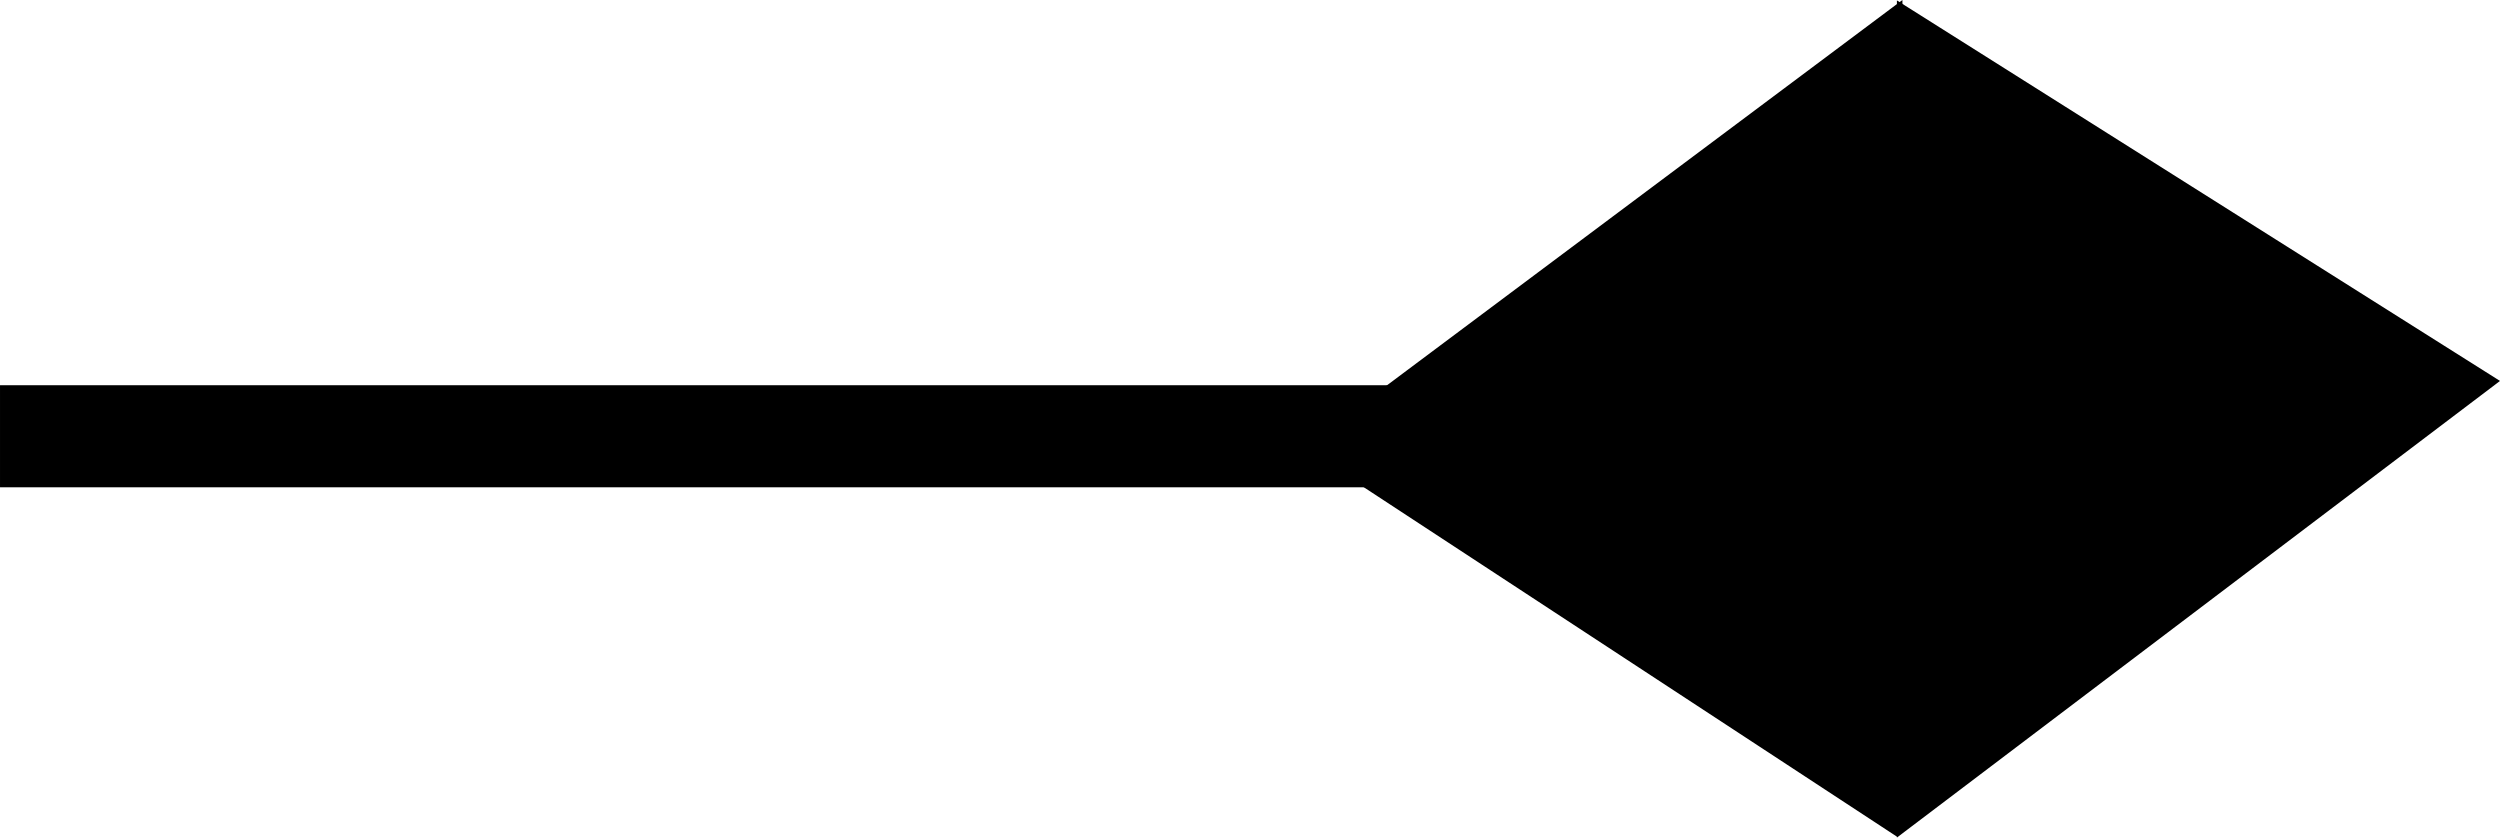
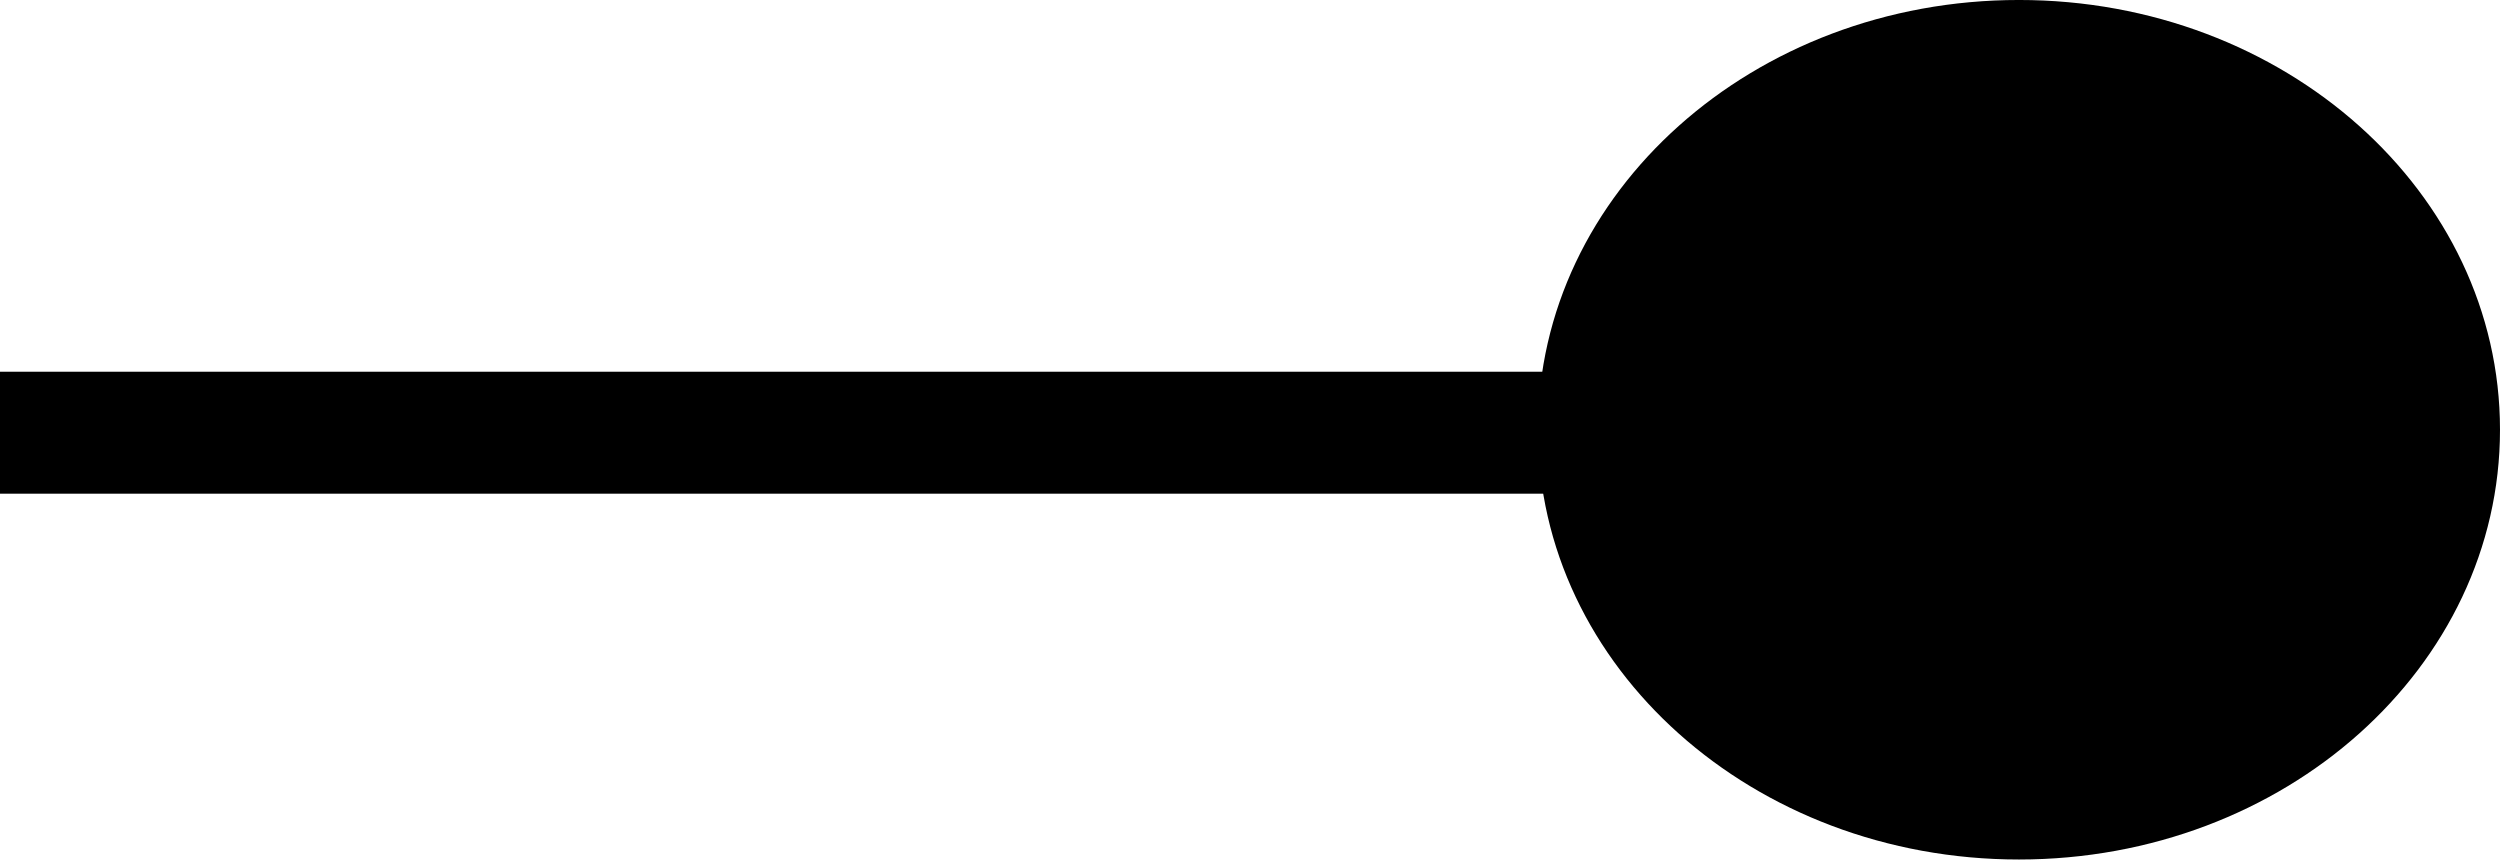
- <svg xmlns="http://www.w3.org/2000/svg" width="94.429mm" height="31.636mm" viewBox="0 0 94.429 31.636" version="1.1" id="svg8">
+ <svg xmlns="http://www.w3.org/2000/svg" width="92.982mm" height="31.968mm" viewBox="0 0 92.982 31.968" version="1.1" id="svg8">
  <defs id="defs2">
    </defs>
-   <g id="layer1" transform="translate(-61.55254,-26.50126)">
-     <path style="fill:#000000;fill-opacity:1;stroke:#000000;stroke-width:0.658;stroke-linecap:butt;stroke-linejoin:miter;stroke-miterlimit:4;stroke-dasharray:none;stroke-dashoffset:0;stroke-opacity:1" d="m 62.294,41.381 h 54.635 v 3.197 H 61.882 v -3.197 z" id="path847" />
-     <path style="fill:#000000;fill-opacity:1;stroke:#000000;stroke-width:0.213px;stroke-linecap:butt;stroke-linejoin:miter;stroke-opacity:1" d="m 133.116,57.919 c 0.317,-8.419 0.317,-18.064 0.189,-31.207 L 110.973,43.406 Z" id="path851" />
-     <text xml:space="preserve" style="font-style:normal;font-weight:normal;font-size:10.583px;line-height:1.25;font-family:sans-serif;letter-spacing:0px;word-spacing:0px;fill:#000000;fill-opacity:1;stroke:none;stroke-width:0.265" x="102.506" y="34.446" id="text902">
-       <tspan id="tspan900" x="102.506" y="43.809" style="stroke-width:0.265" />
+   <g id="layer1" transform="translate(-52.57115,-19.29052)">
+     <text xml:space="preserve" style="font-style:normal;font-weight:normal;font-size:10.583px;line-height:1.25;font-family:sans-serif;letter-spacing:0px;word-spacing:0px;fill:#000000;fill-opacity:1;stroke:none;stroke-width:0.265" x="74.839" y="27.881" id="text956">
+       <tspan id="tspan954" x="74.839" y="37.245" style="font-size:14.111px;stroke-width:0.265" />
    </text>
-     <path style="fill:#000000;fill-opacity:1;stroke:#000000;stroke-width:0.214px;stroke-linecap:butt;stroke-linejoin:miter;stroke-opacity:1" d="m 133.309,26.711 22.485,14.187 -22.485,17.024 V 26.711 l 22.485,14.187 -22.485,17.024 z" id="path850" />
+     <flowRoot xml:space="preserve" id="flowRoot1040" style="font-style:normal;font-weight:normal;font-size:40px;line-height:1.25;font-family:sans-serif;letter-spacing:0px;word-spacing:0px;fill:#000000;fill-opacity:1;stroke:none" transform="scale(0.2645833)">
+       <flowRegion id="flowRegion1042">
+         <rect id="rect1044" width="800" height="394.286" x="-134.286" y="-63.195" />
+       </flowRegion>
+       <flowPara id="flowPara1046" />
+     </flowRoot>
+     <flowRoot xml:space="preserve" id="flowRoot1165" style="font-style:normal;font-weight:normal;font-size:40px;line-height:1.25;font-family:sans-serif;letter-spacing:0px;word-spacing:0px;fill:#000000;fill-opacity:1;stroke:none" transform="matrix(0.2645833,0,0,0.2645833,65.3606,12.39869)">
+       <flowRegion id="flowRegion1167">
+         <rect id="rect1169" width="571.429" height="428.571" x="-188.571" y="-117.306" />
+       </flowRegion>
+       <flowPara id="flowPara1171" />
+     </flowRoot>
+     <flowRoot xml:space="preserve" id="flowRoot1173" style="font-style:normal;font-weight:normal;font-size:40px;line-height:1.25;font-family:sans-serif;letter-spacing:0px;word-spacing:0px;fill:#000000;fill-opacity:1;stroke:none" transform="matrix(0.2645833,0,0,0.2645833,51.8152,12.39869)">
+       <flowRegion id="flowRegion1175">
+         <rect id="rect1177" width="731.429" height="405.714" x="-262.857" y="-93.129" />
+       </flowRegion>
+       <flowPara id="flowPara1179" />
+     </flowRoot>
+     <flowRoot xml:space="preserve" id="flowRoot1341" style="font-style:normal;font-weight:normal;font-size:40px;line-height:1.25;font-family:sans-serif;letter-spacing:0px;word-spacing:0px;fill:#000000;fill-opacity:1;stroke:none" transform="matrix(0.2645833,0,0,0.2645833,51.8152,14.05062)">
+       <flowRegion id="flowRegion1343">
+         <rect id="rect1345" width="700" height="451.429" x="-311.429" y="-119.372" />
+       </flowRegion>
+       <flowPara id="flowPara1347" />
+     </flowRoot>
+     <rect style="opacity:1;fill:#000000;fill-opacity:1;fill-rule:nonzero;stroke:none;stroke-width:0.843;stroke-miterlimit:4;stroke-dasharray:none;stroke-dashoffset:0;stroke-opacity:1" id="rect2283" width="80.131" height="4.536" x="52.571" y="33.116" />
+     <ellipse style="opacity:1;fill:#000000;fill-opacity:1;fill-rule:nonzero;stroke:none;stroke-width:1;stroke-miterlimit:4;stroke-dasharray:none;stroke-dashoffset:0;stroke-opacity:1" id="path2285" cx="127.662" cy="35.274" rx="17.891" ry="15.984" />
  </g>
</svg>
